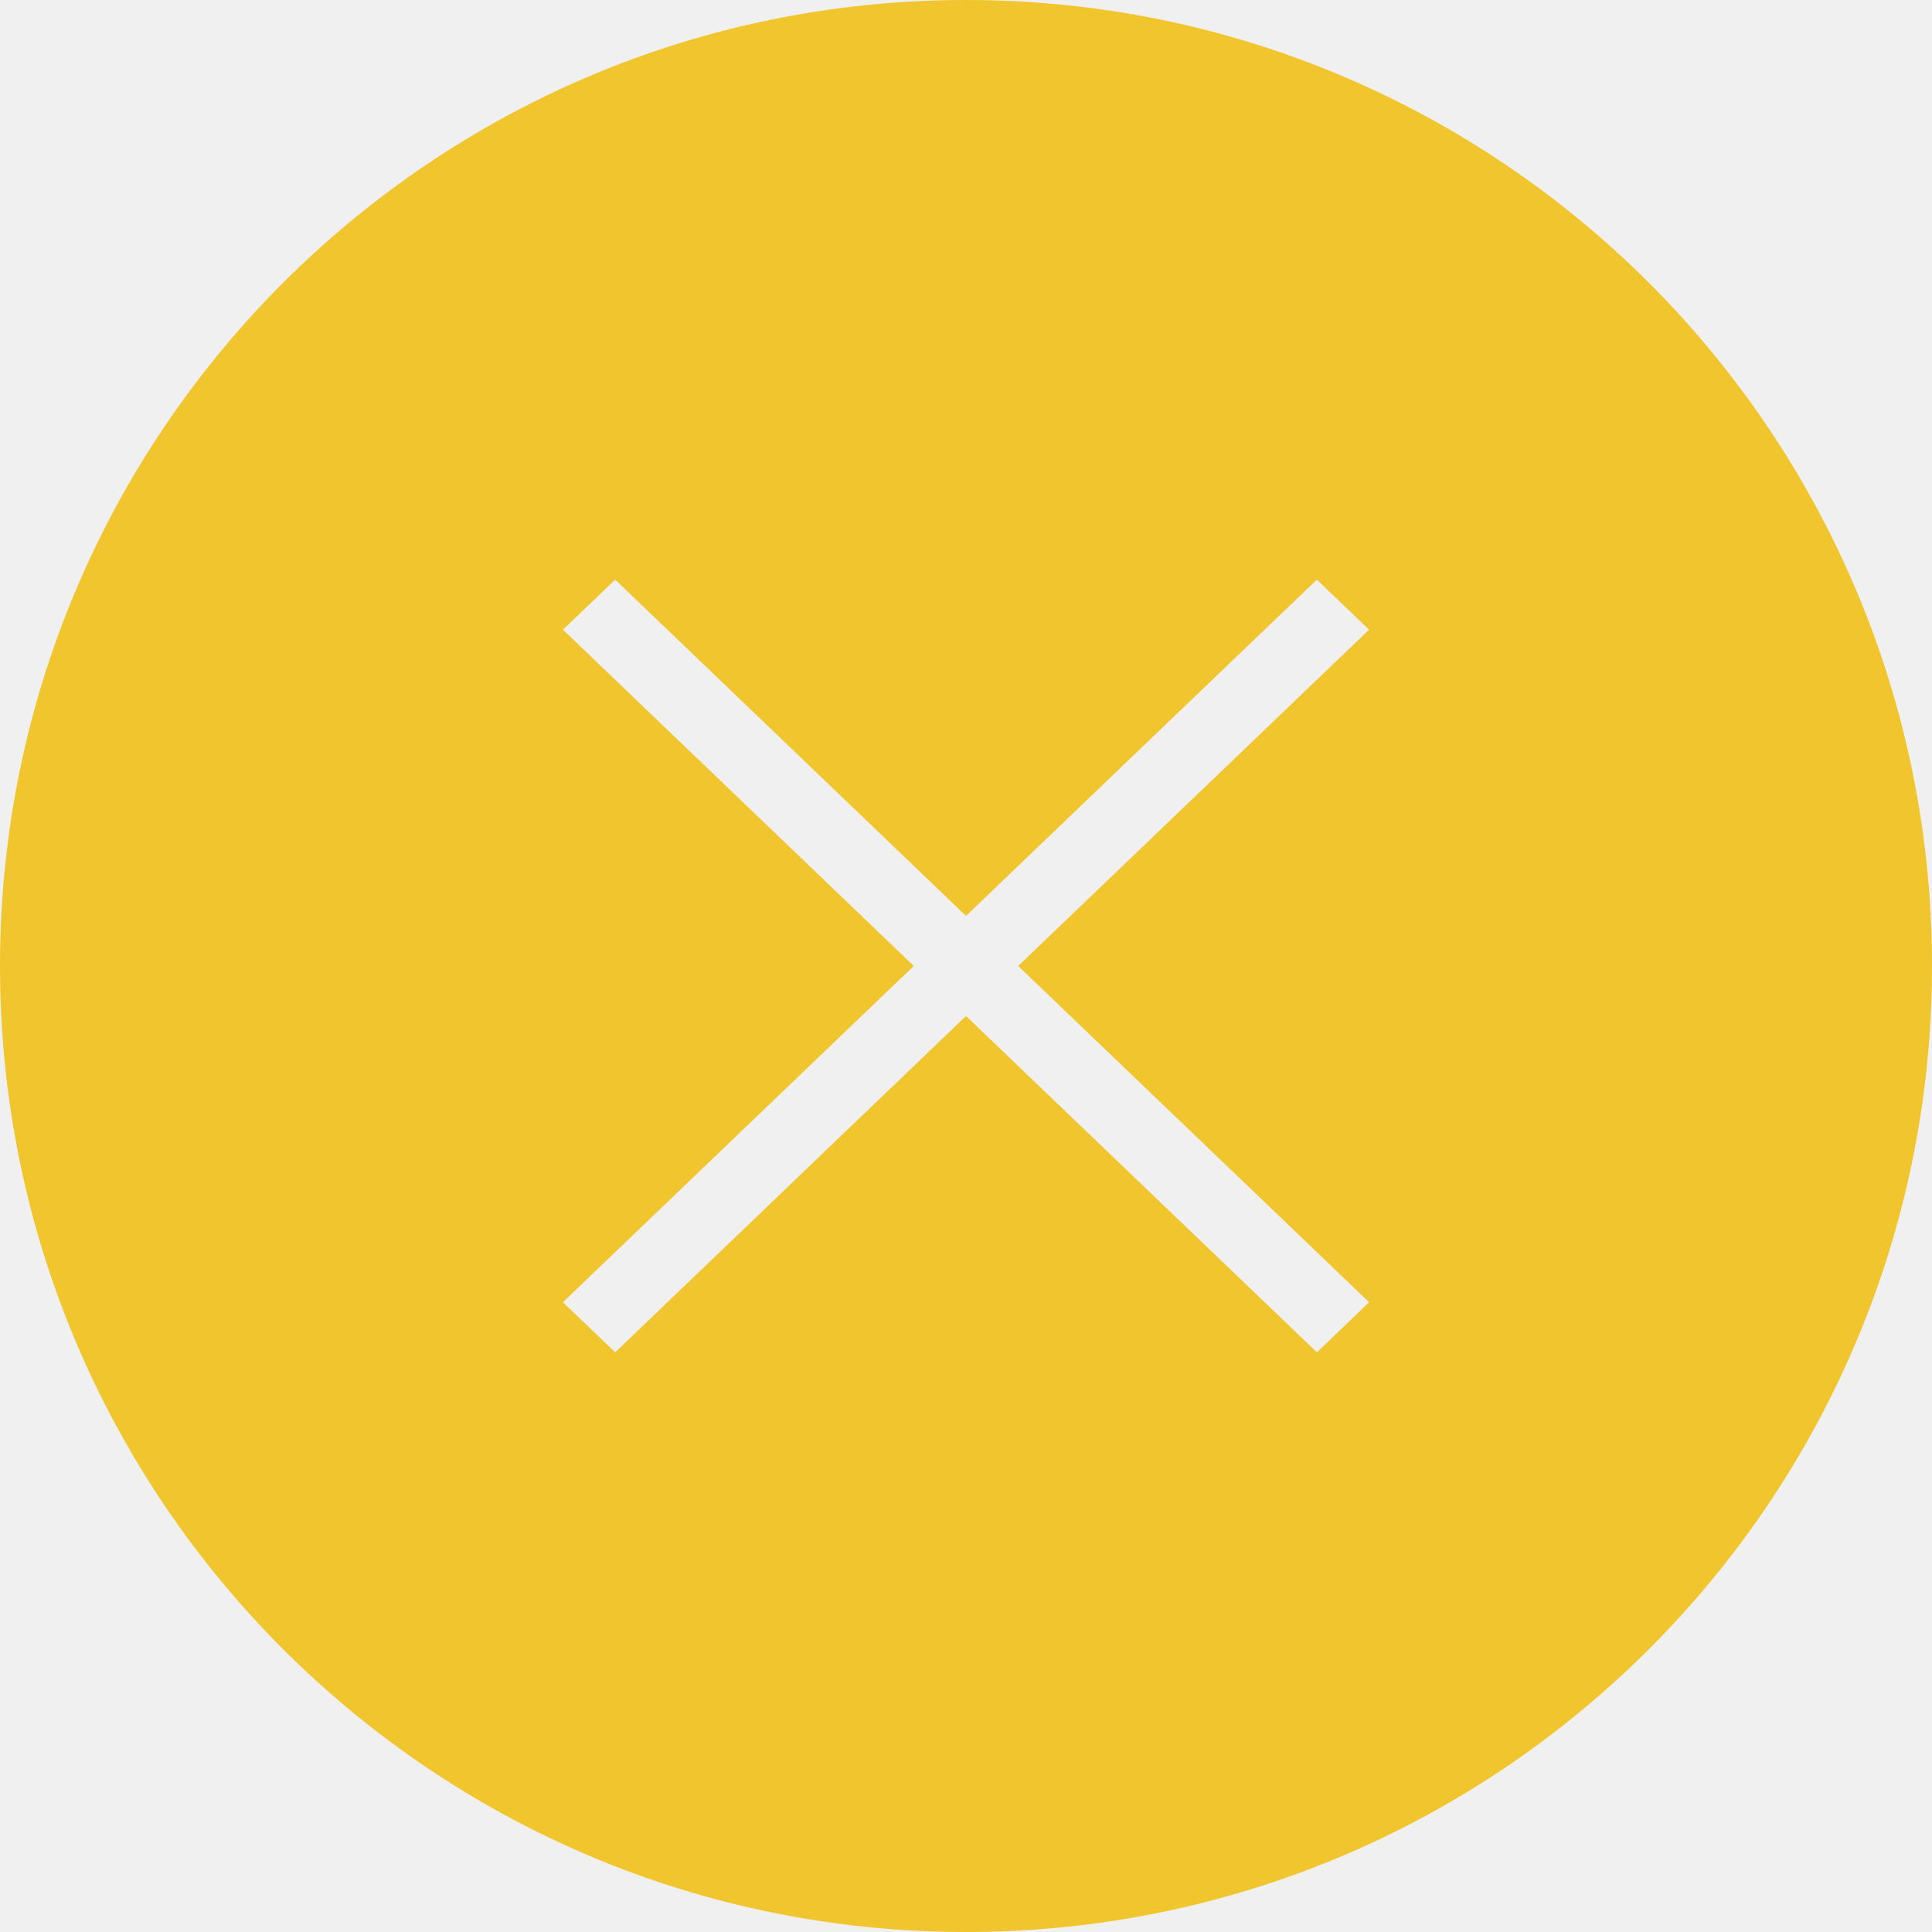
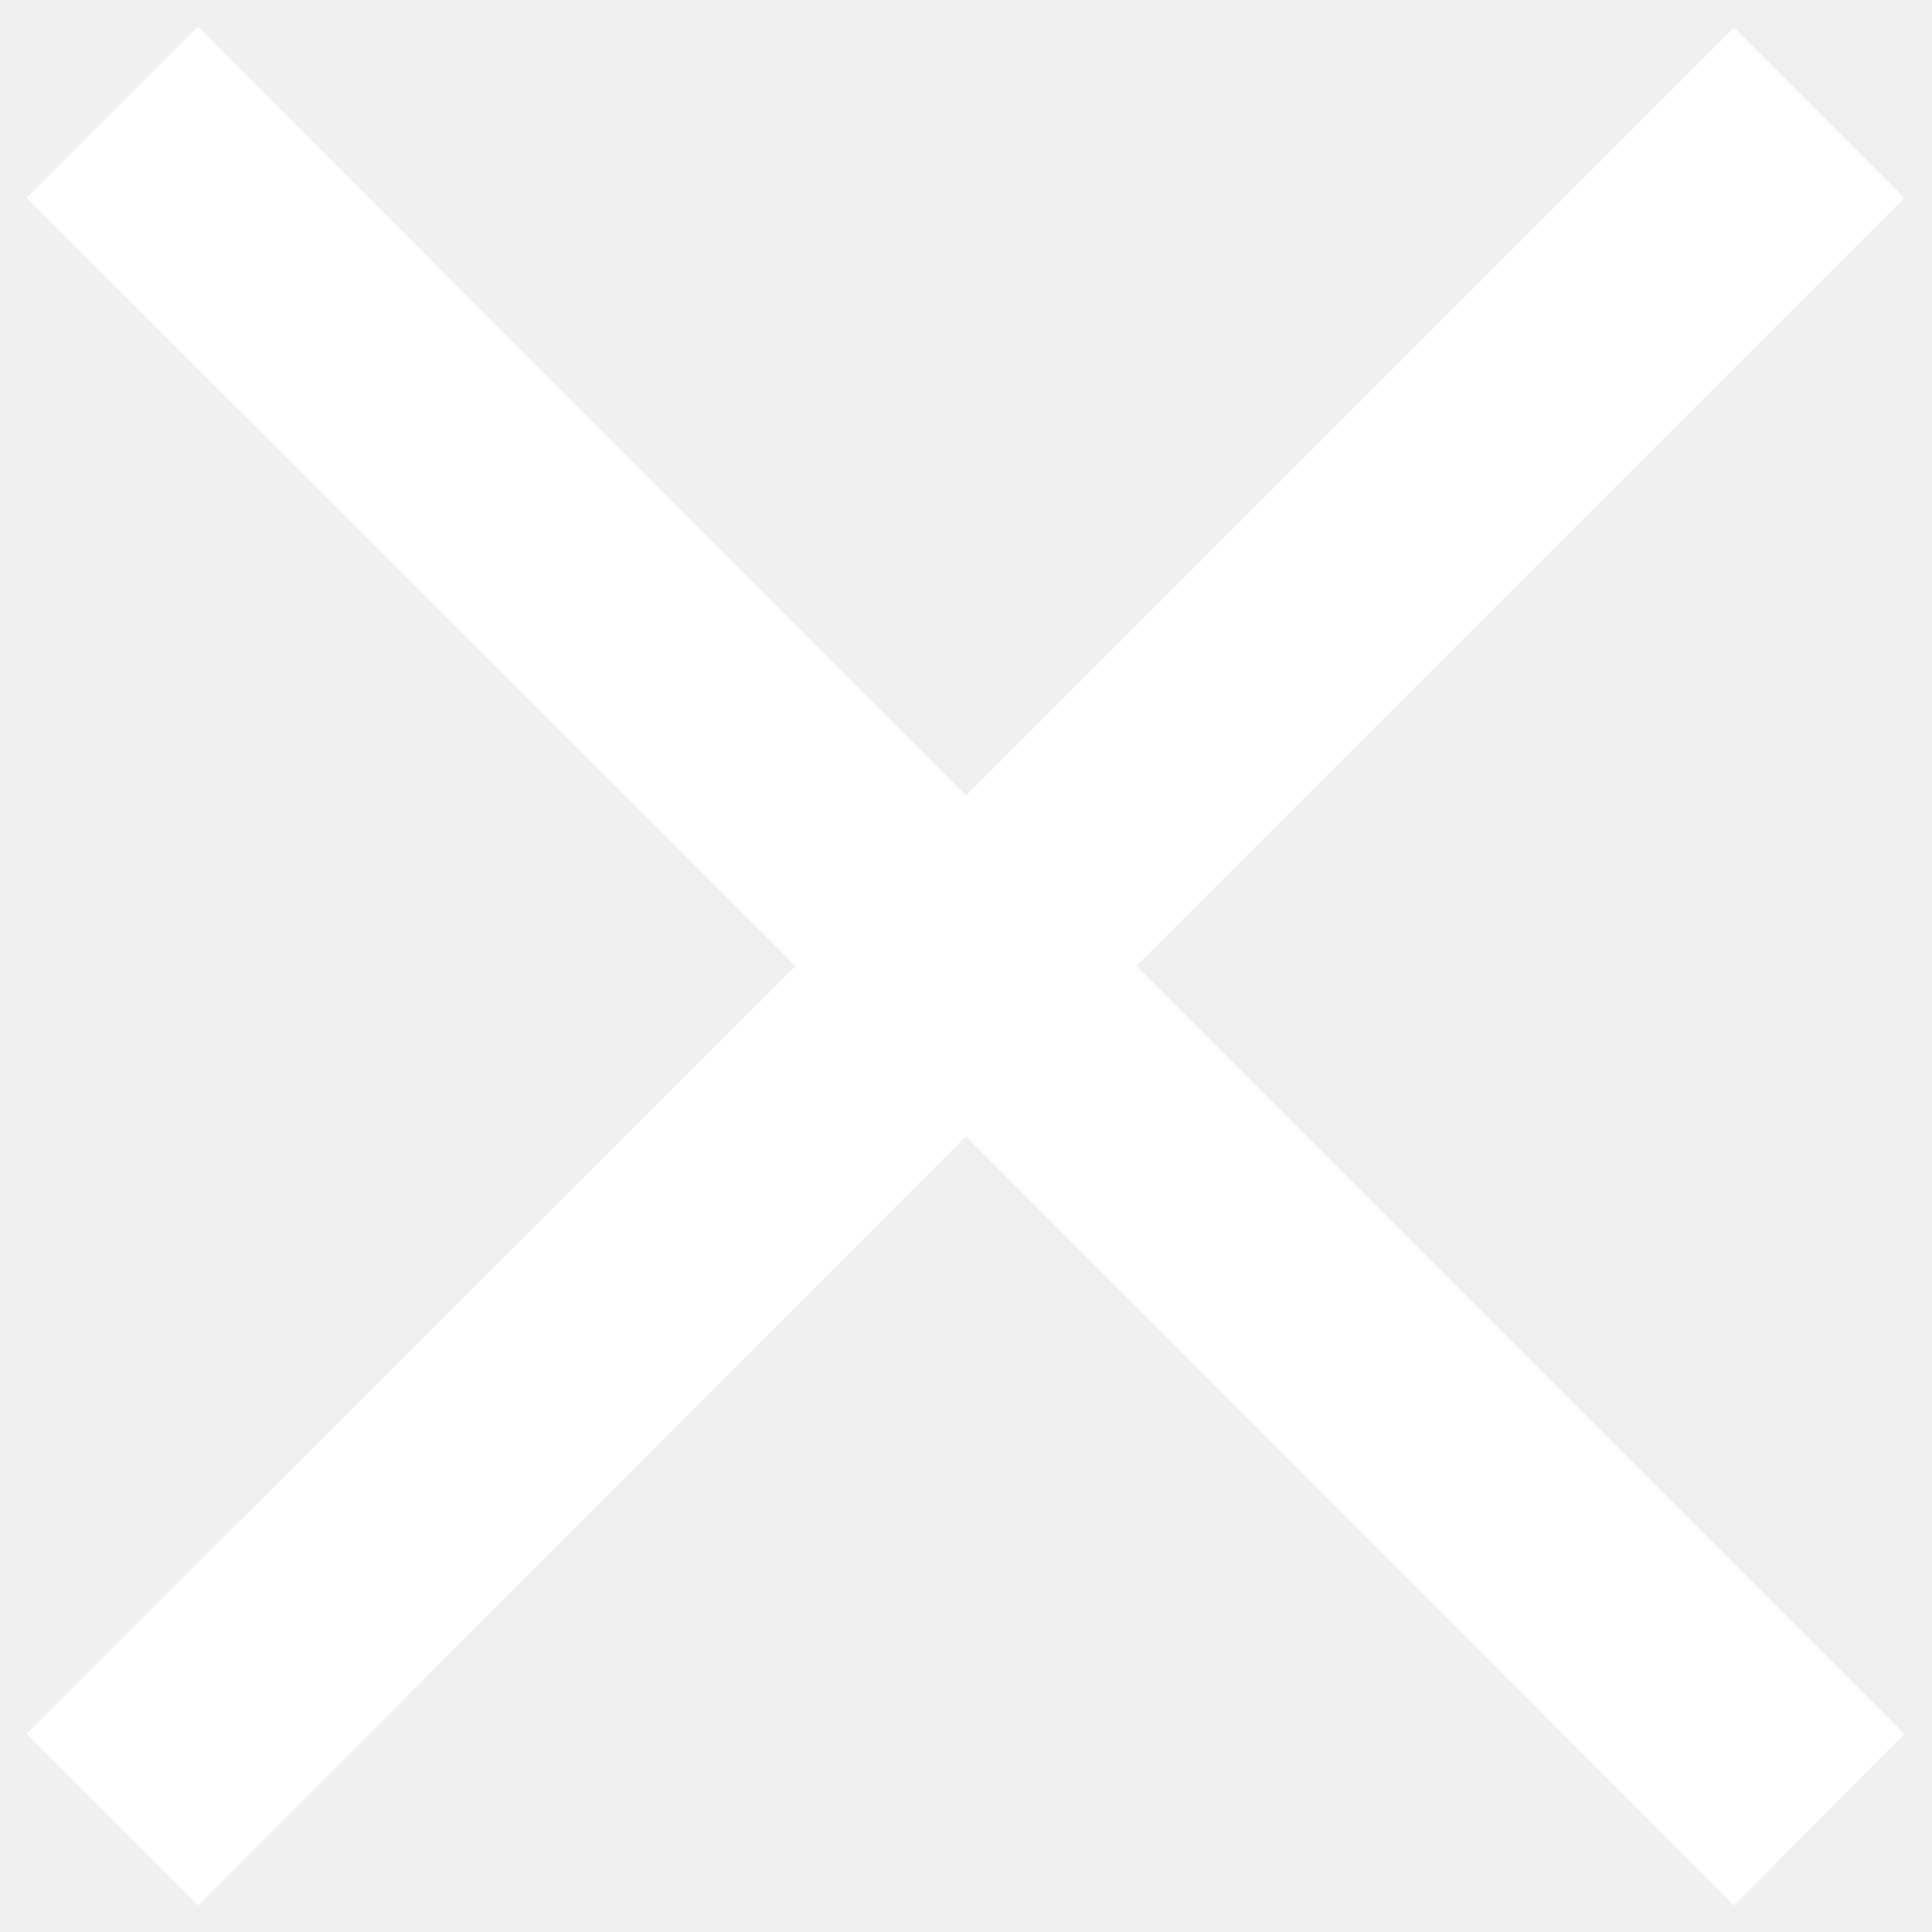
- <svg xmlns="http://www.w3.org/2000/svg" width="55" height="55" viewBox="0 0 55 55">
-   <path fill="#F0C52E" d="M27.5 0C12.312 0 0 12.312 0 27.5S12.312 55 27.5 55 55 42.688 55 27.5 42.688 0 27.5 0zm11.476 37.072l-1.486 1.426-9.99-9.574-9.987 9.574-1.488-1.426 9.988-9.573-9.987-9.573 1.487-1.425 9.987 9.573 9.988-9.573 1.487 1.425-9.989 9.574 9.99 9.572z" />
+ <svg xmlns="http://www.w3.org/2000/svg" width="20" height="20" viewBox="0 0 20 20" fill="none">
+   <path d="M17.95 19.725L10 11.762L2.05 19.725L0.275 17.95L8.237 10L0.275 2.05L2.05 0.275L10 8.237L17.95 0.287L19.712 2.05L11.762 10L19.712 17.95L17.95 19.725Z" fill="white" />
</svg>
